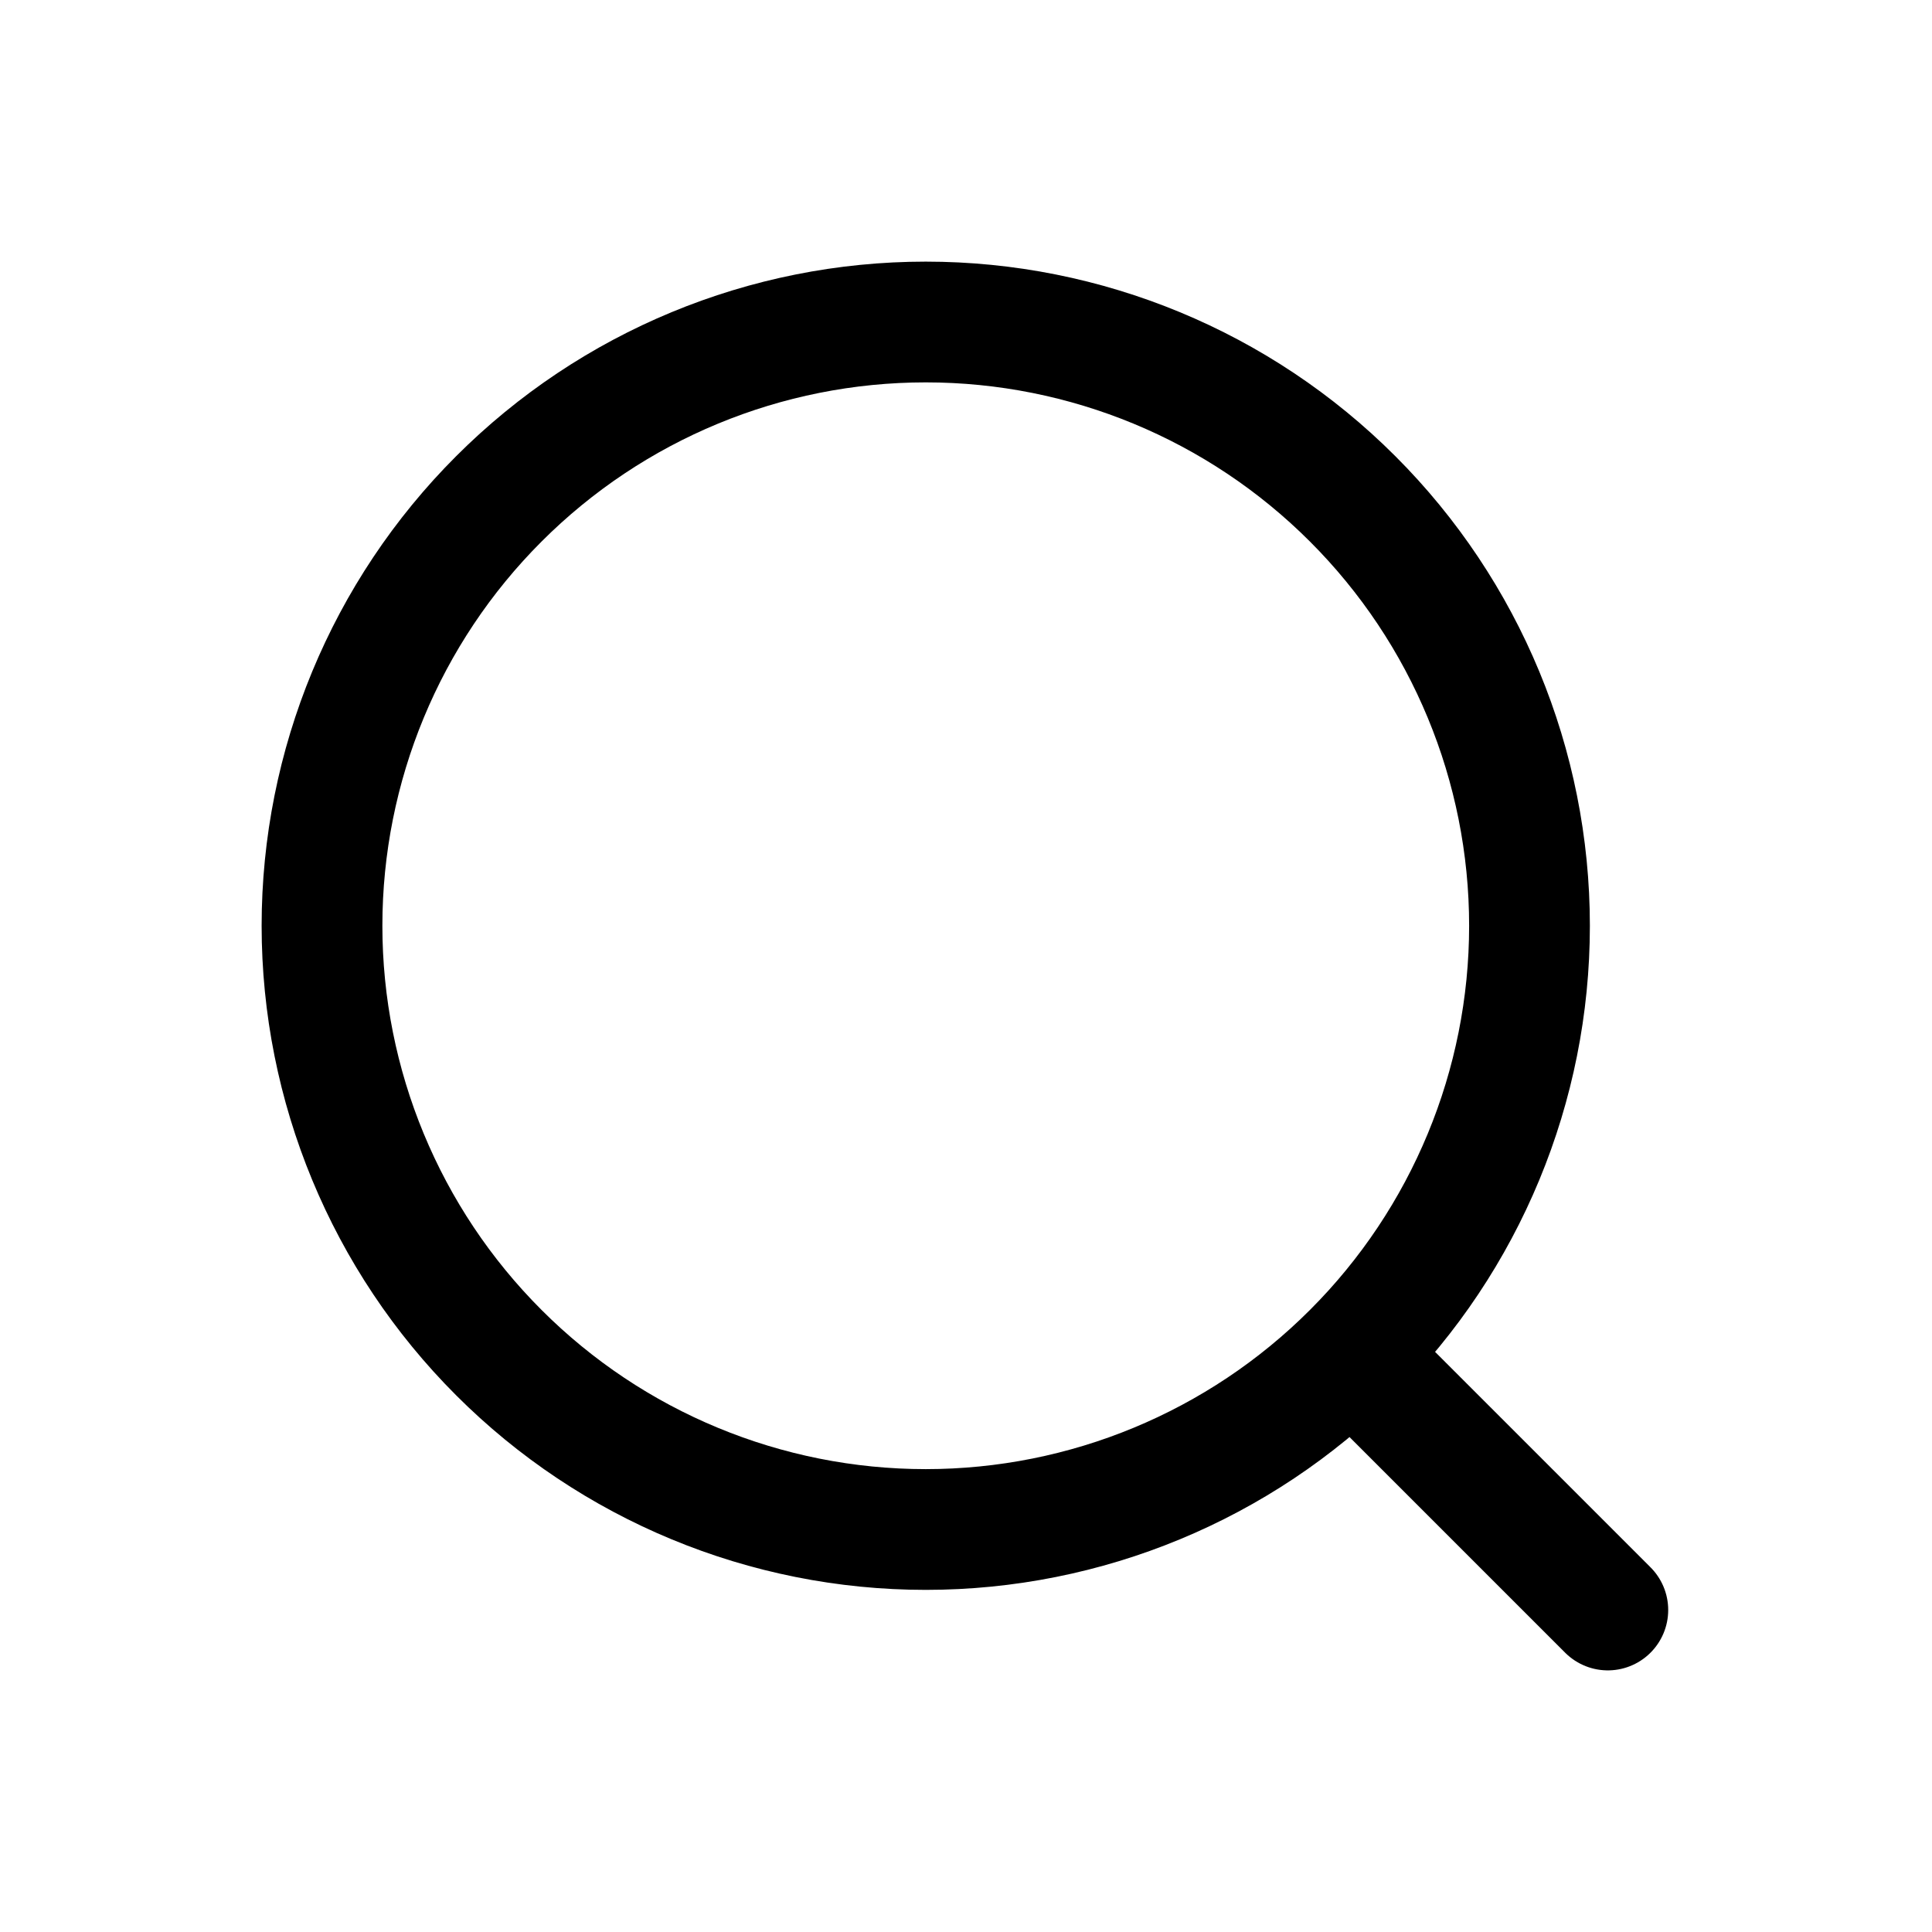
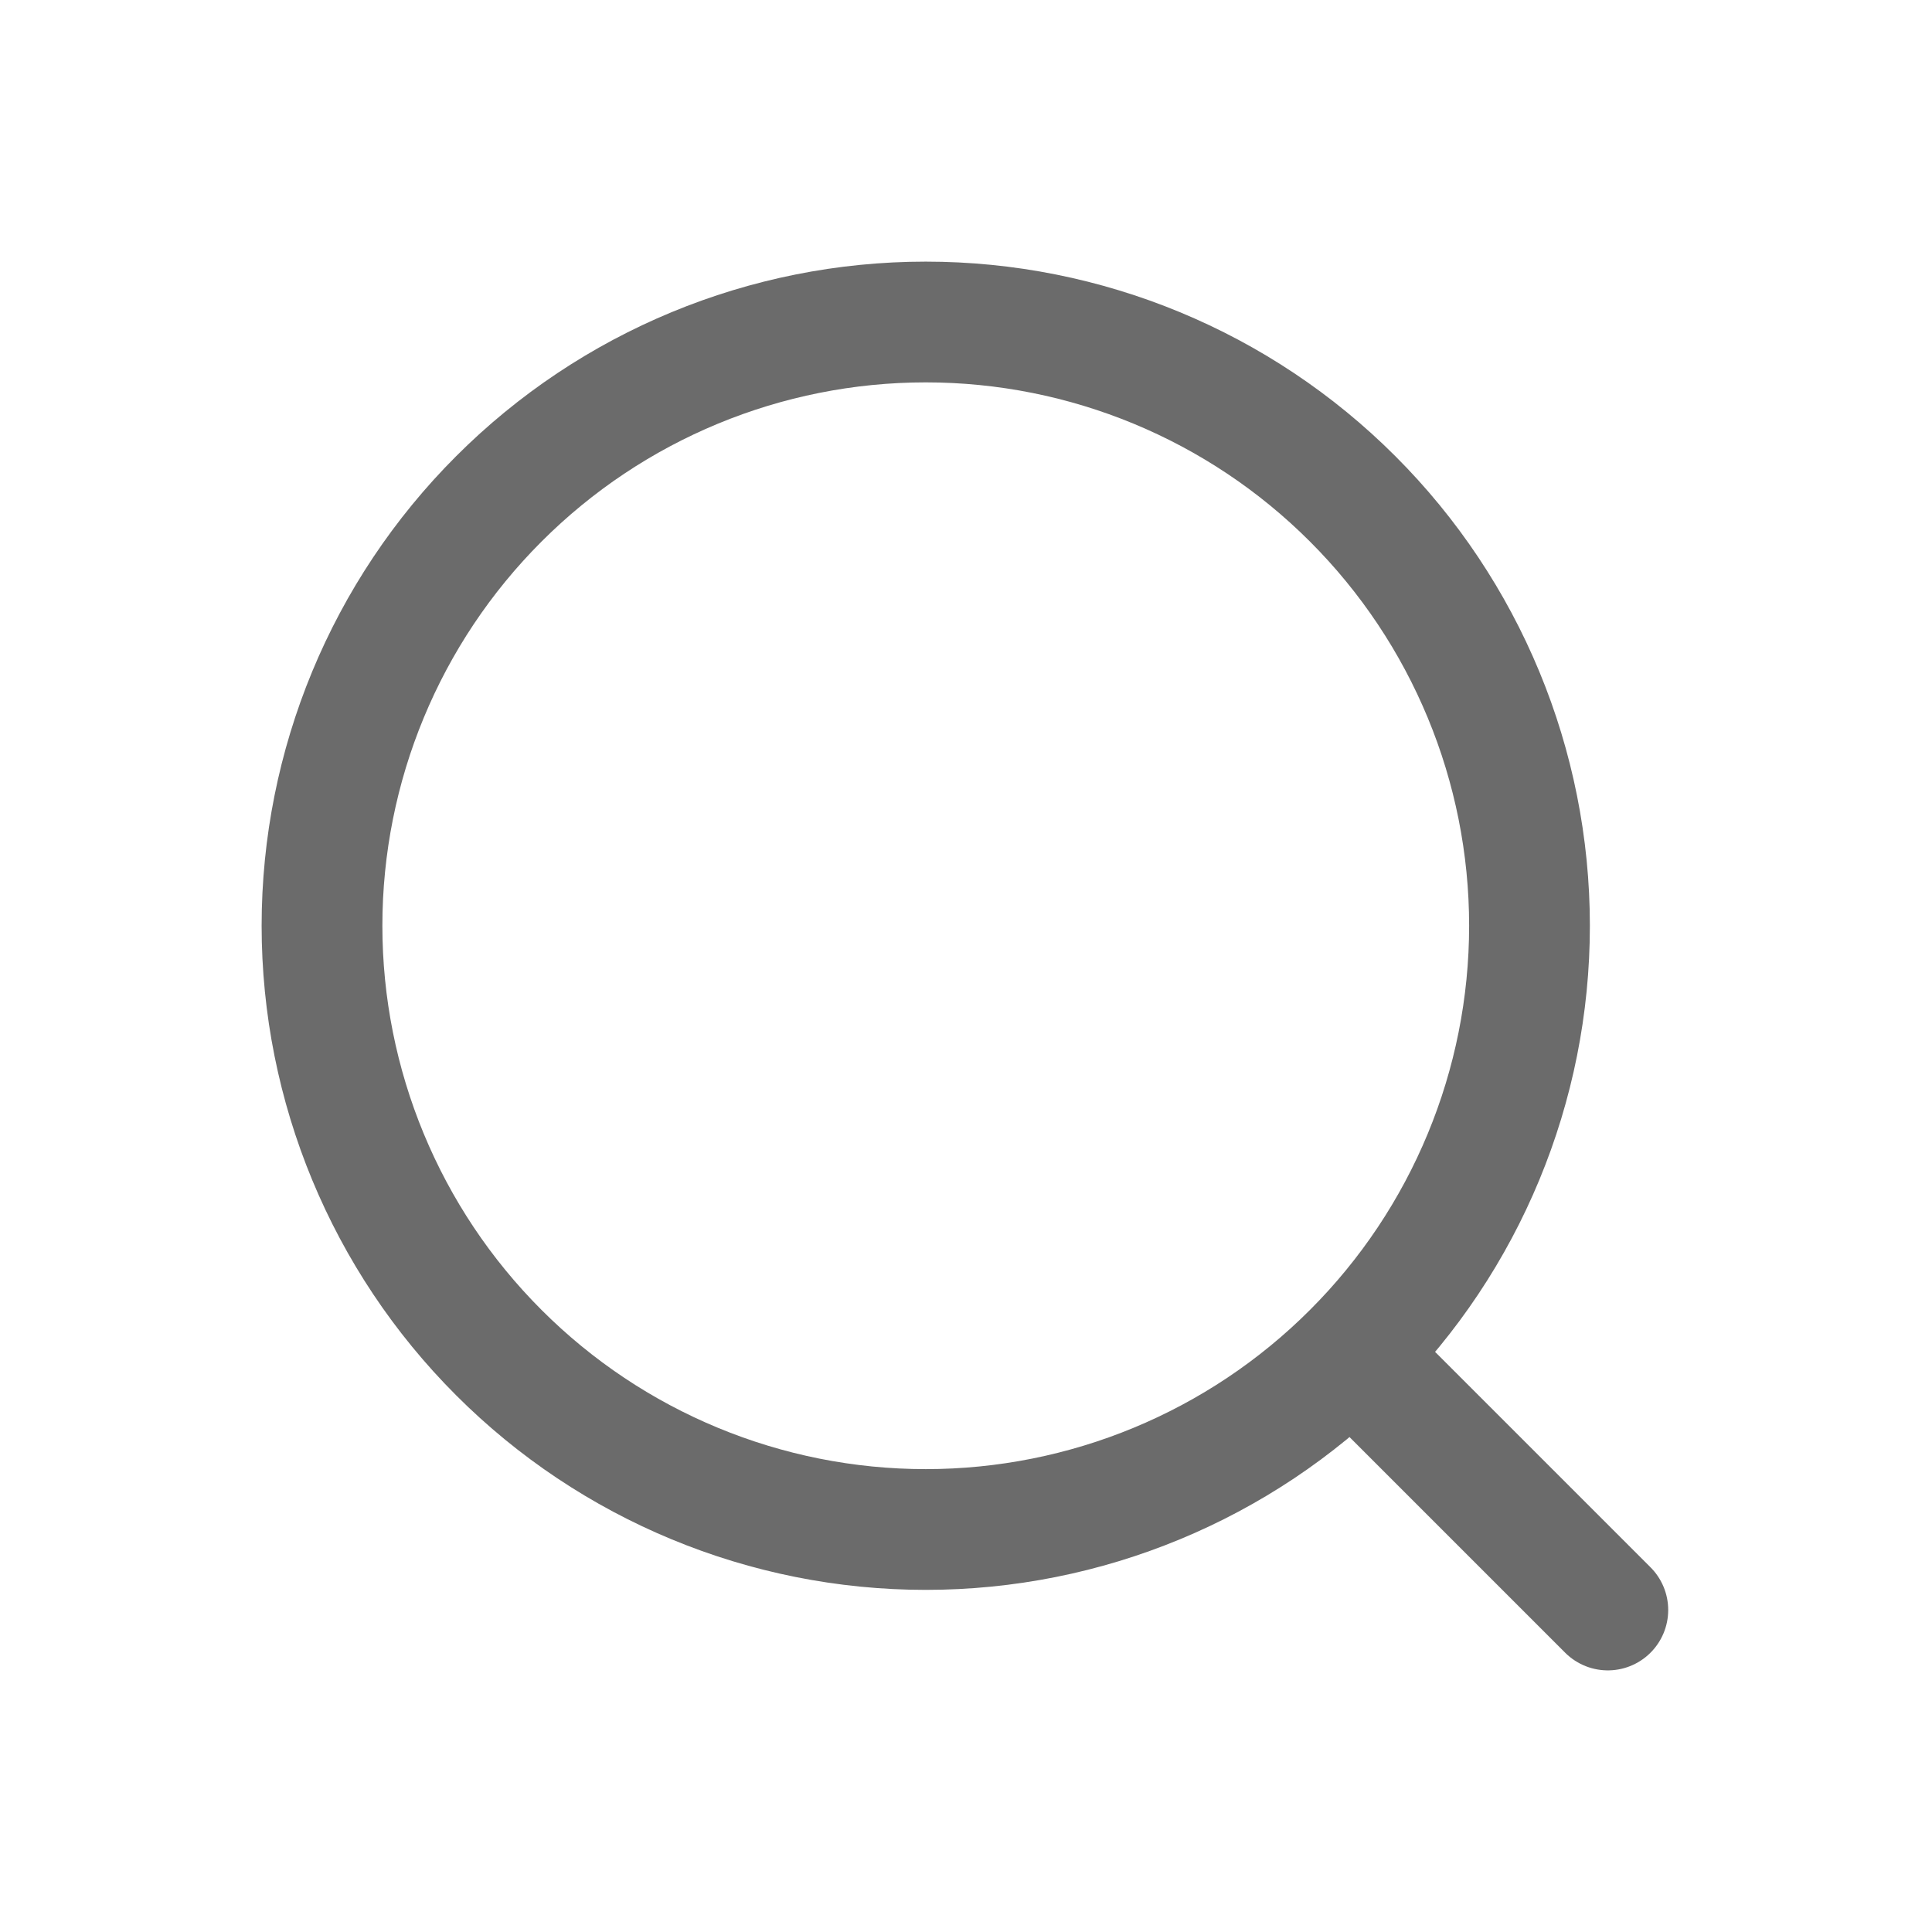
<svg xmlns="http://www.w3.org/2000/svg" width="24" height="24" viewBox="0 0 24 24" fill="none">
-   <path d="M16.893 16.92L19.973 20M19 11.5C19 13.489 18.21 15.397 16.803 16.803C15.397 18.21 13.489 19 11.5 19C9.511 19 7.603 18.21 6.197 16.803C4.79 15.397 4 13.489 4 11.5C4 9.511 4.79 7.603 6.197 6.197C7.603 4.79 9.511 4 11.5 4C13.489 4 15.397 4.79 16.803 6.197C18.21 7.603 19 9.511 19 11.5Z" stroke="black" stroke-width="1.5" stroke-linecap="round" stroke-linejoin="round" />
+   <path d="M16.893 16.92L19.973 20M19 11.5C19 13.489 18.21 15.397 16.803 16.803C15.397 18.21 13.489 19 11.5 19C9.511 19 7.603 18.21 6.197 16.803C4.79 15.397 4 13.489 4 11.5C4 9.511 4.79 7.603 6.197 6.197C7.603 4.79 9.511 4 11.5 4C13.489 4 15.397 4.79 16.803 6.197C18.21 7.603 19 9.511 19 11.5Z" stroke="#6B6B6B" stroke-width="1.5" stroke-linecap="round" stroke-linejoin="round" />
</svg>
